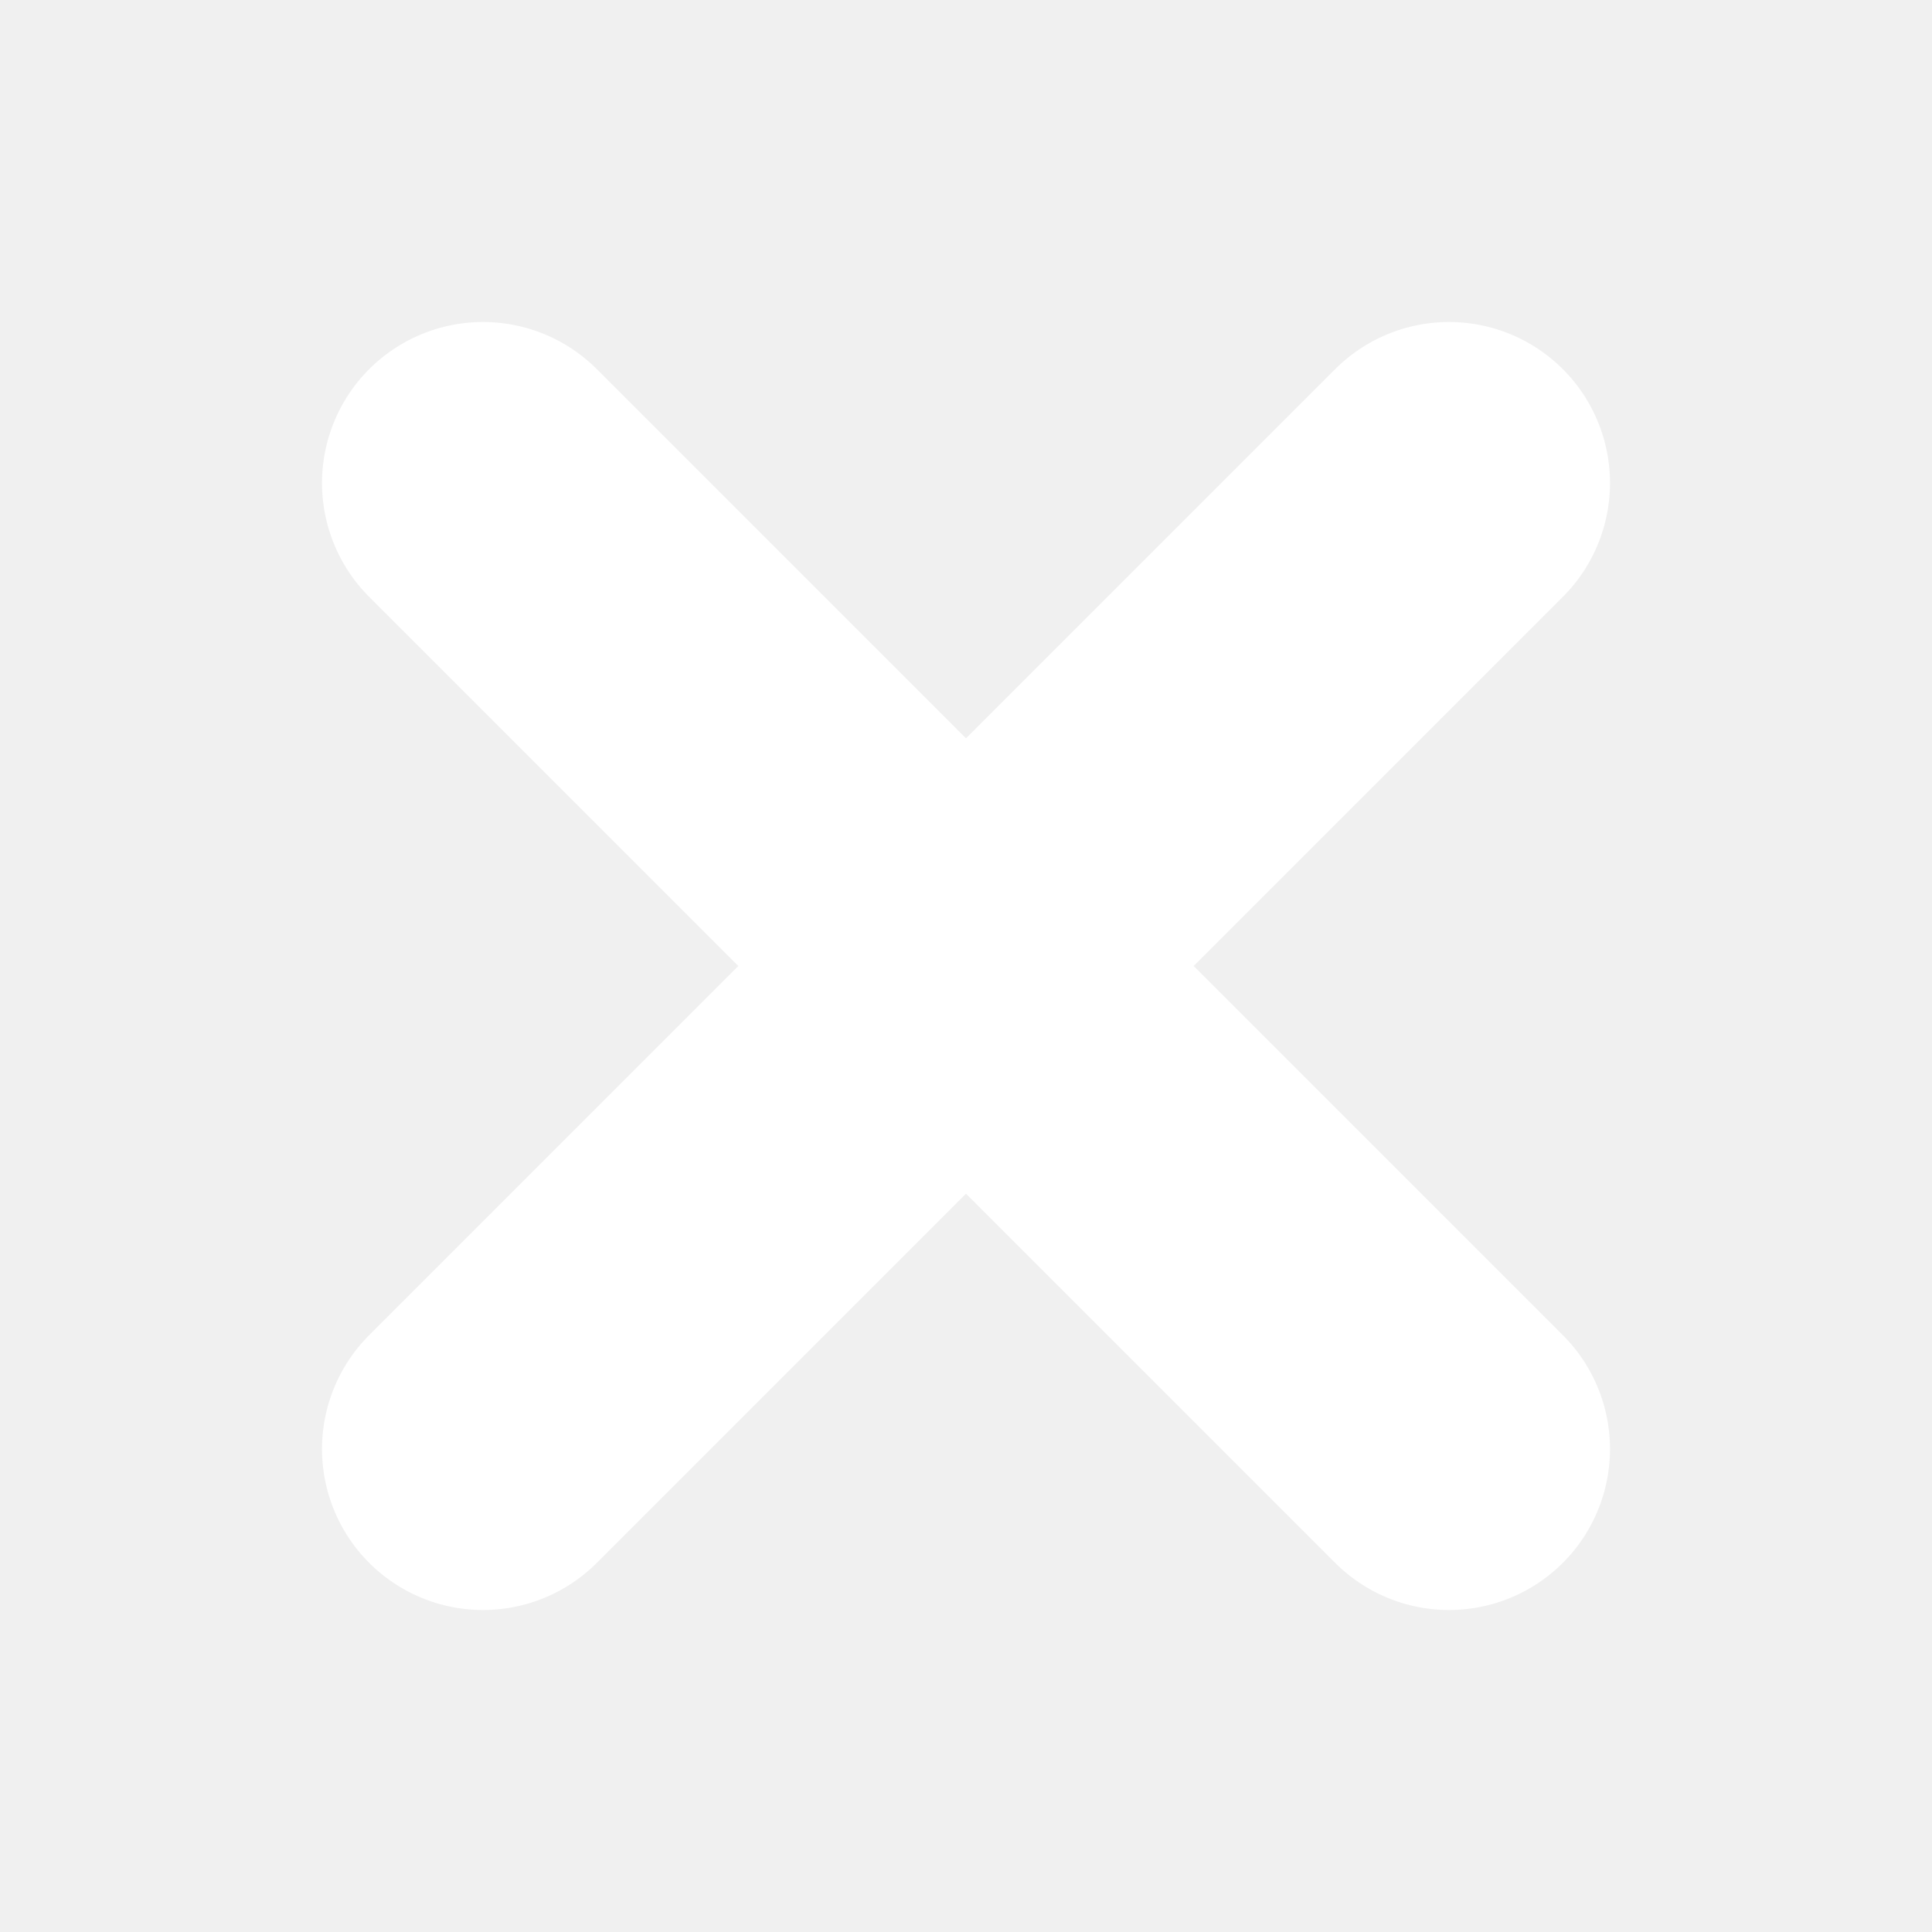
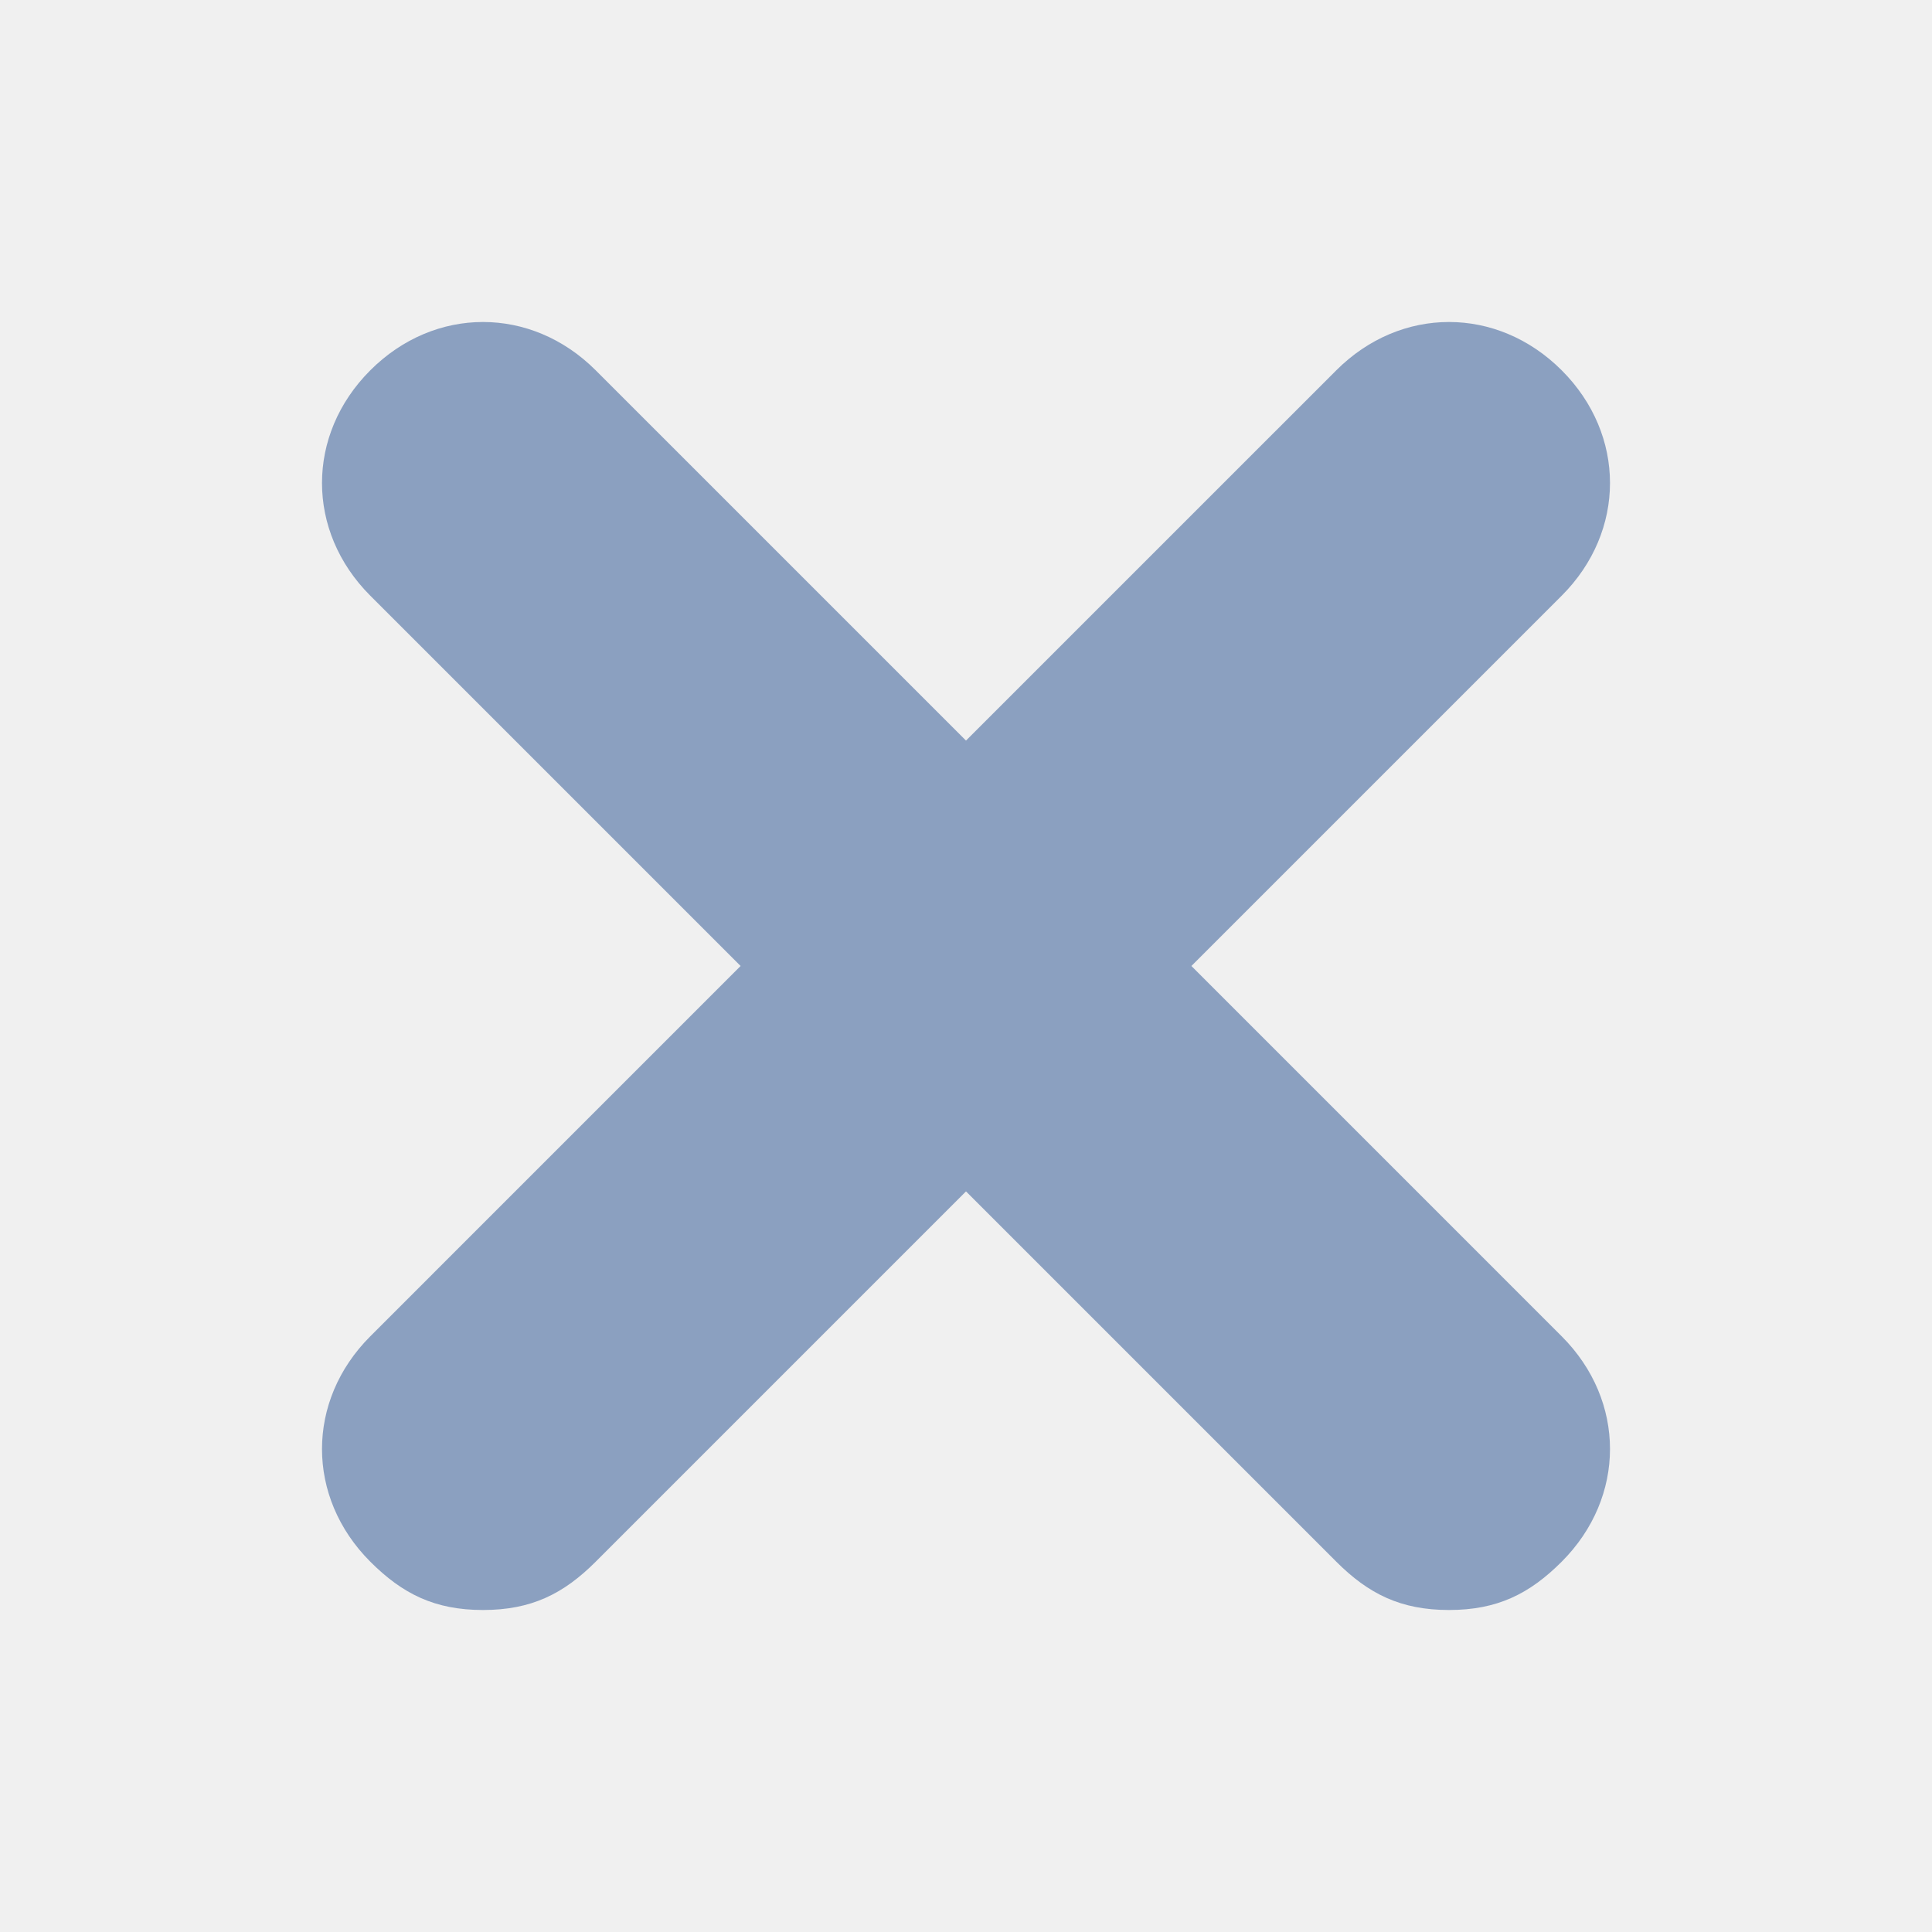
- <svg xmlns="http://www.w3.org/2000/svg" width="12" height="12" viewBox="0 0 12 12" fill="none">
-   <path d="M9 3L3 9M3 3l6 6" stroke="#fff" stroke-width="2" stroke-linecap="round" stroke-linejoin="round" />
+ <svg xmlns="http://www.w3.org/2000/svg" version="1.1" id="Layer_1" x="0px" y="0px" viewBox="0 0 12 12" style="enable-background:new 0 0 12 12;" xml:space="preserve">
+   <style type="text/css">
+ 	.st0{fill:#8BA0C0;}
+ </style>
+   <path class="st0" d="M7.4,6l2.3-2.3c0.4-0.4,0.4-1,0-1.4s-1-0.4-1.4,0L6,4.6L3.7,2.3c-0.4-0.4-1-0.4-1.4,0s-0.4,1,0,1.4L4.6,6  L2.3,8.3c-0.4,0.4-0.4,1,0,1.4C2.5,9.9,2.7,10,3,10s0.5-0.1,0.7-0.3L6,7.4l2.3,2.3C8.5,9.9,8.7,10,9,10s0.5-0.1,0.7-0.3  c0.4-0.4,0.4-1,0-1.4L7.4,6z" />
</svg>
